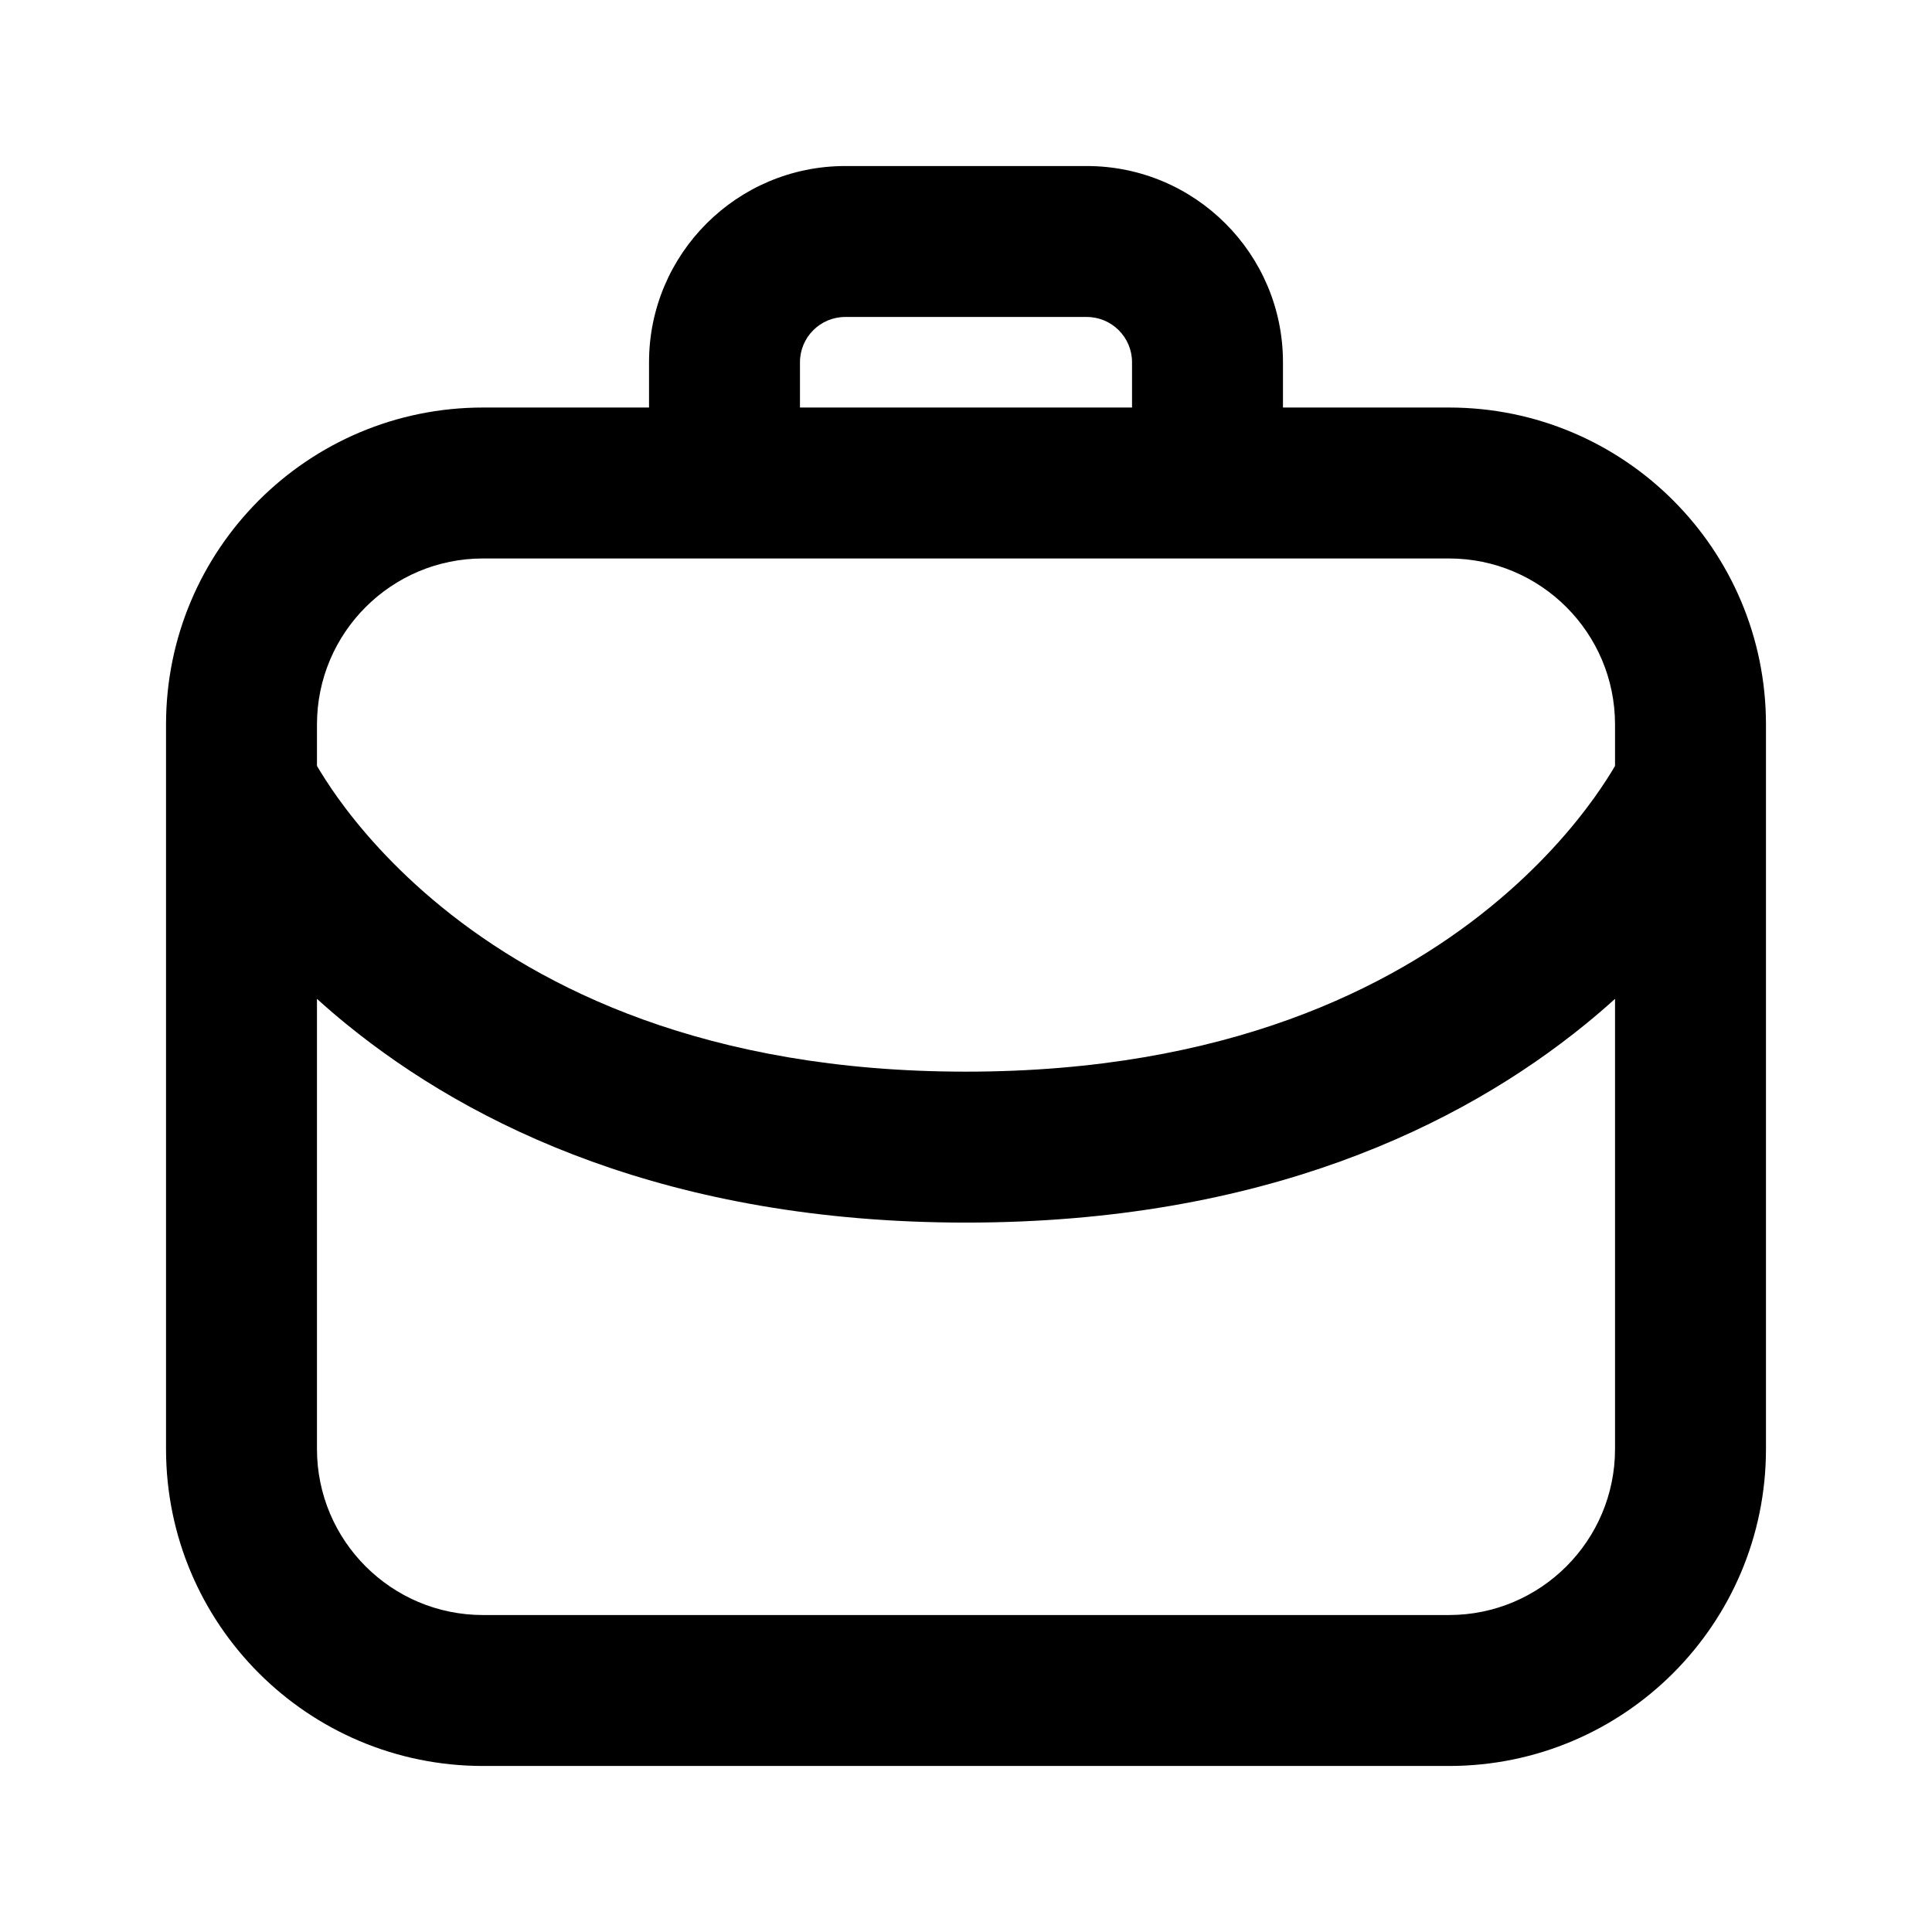
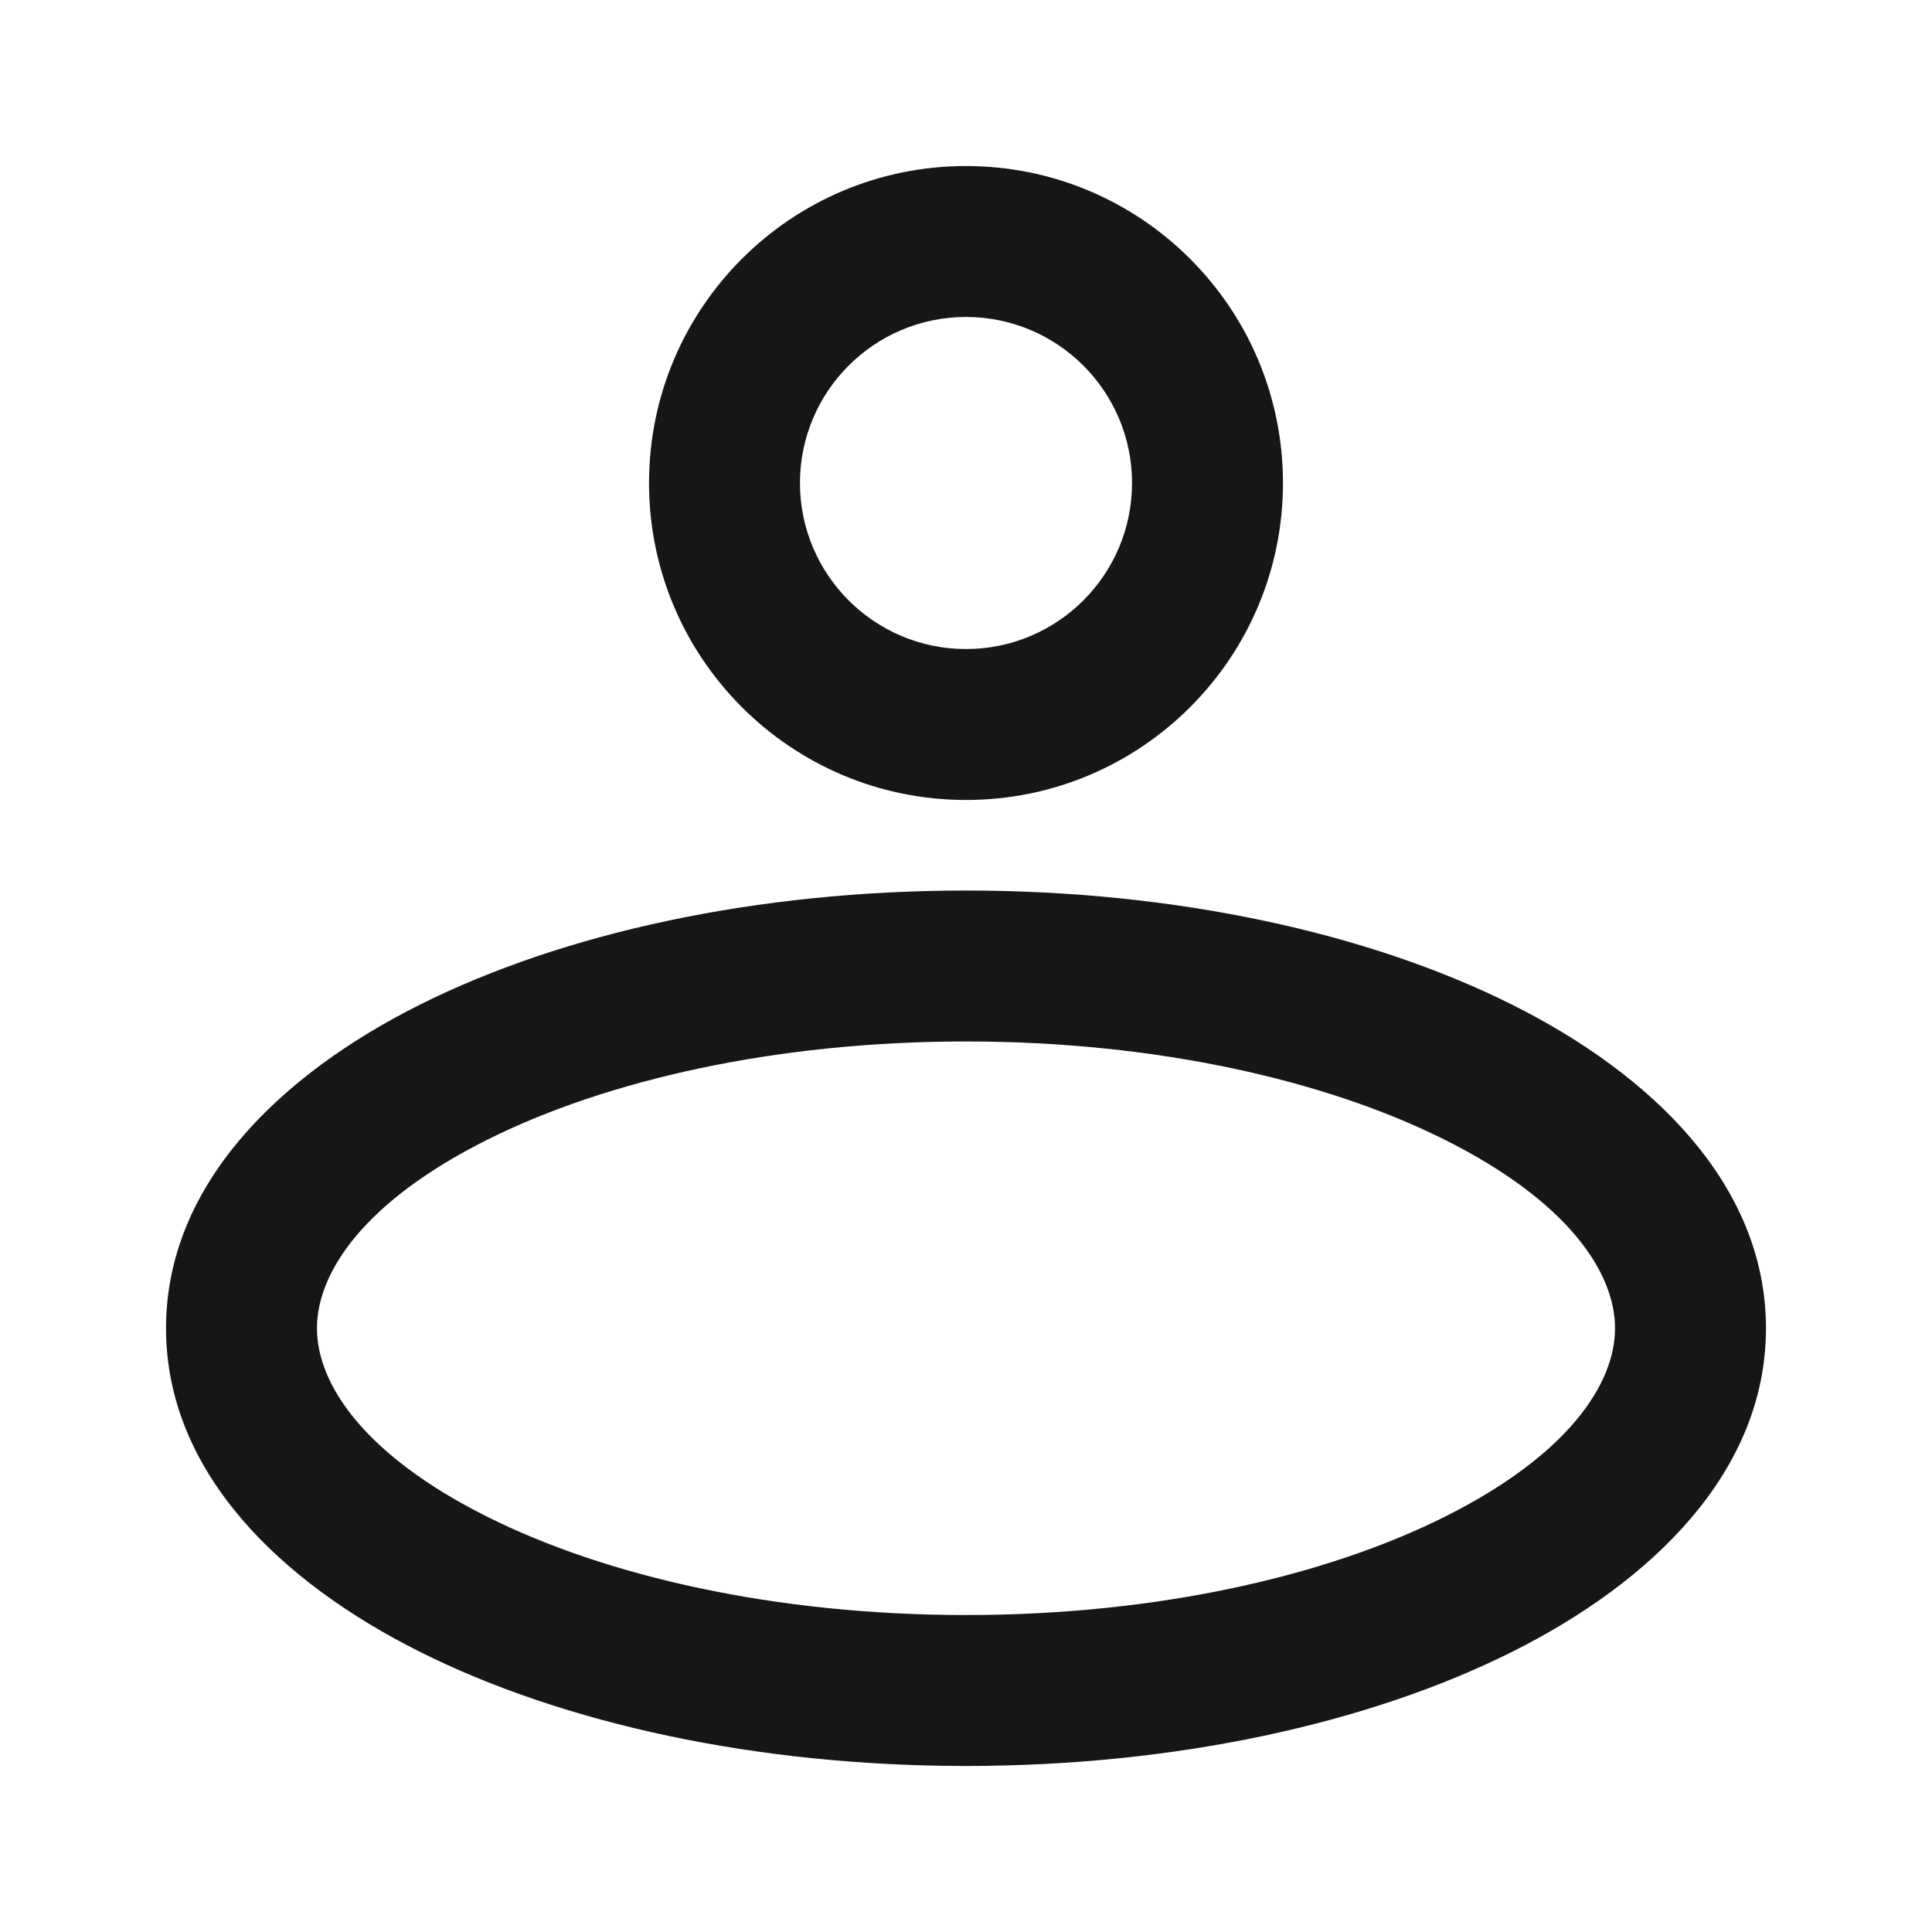
- <svg xmlns="http://www.w3.org/2000/svg" width="16" height="16" viewBox="0 0 16 16">
-   <path fill-rule="evenodd" clip-rule="evenodd" d="M1.375 6C1.375 4.55 2.55 3.375 4 3.375L5.375 3.375L5.375 3C5.375 2.103 6.103 1.375 7 1.375L9 1.375C9.897 1.375 10.625 2.103 10.625 3L10.625 3.375L12 3.375C13.45 3.375 14.625 4.55 14.625 6L14.625 6.481C14.625 6.494 14.625 6.507 14.625 6.52L14.625 12C14.625 13.45 13.45 14.625 12 14.625L4 14.625C2.55 14.625 1.375 13.45 1.375 12L1.375 6ZM9.375 3.375L9.375 3C9.375 2.793 9.207 2.625 9 2.625L7 2.625C6.793 2.625 6.625 2.793 6.625 3L6.625 3.375L9.375 3.375ZM6 4.625L4 4.625C3.241 4.625 2.625 5.241 2.625 6L2.625 6.343C2.663 6.407 2.719 6.497 2.796 6.605C2.97 6.848 3.25 7.18 3.662 7.515C4.477 8.177 5.838 8.875 8 8.875C10.162 8.875 11.524 8.177 12.338 7.515C12.75 7.18 13.03 6.848 13.204 6.605C13.281 6.497 13.337 6.408 13.375 6.343L13.375 6C13.375 5.241 12.759 4.625 12 4.625L10 4.625L6 4.625ZM2.625 12L2.625 8.272C2.703 8.343 2.786 8.414 2.873 8.485C3.904 9.323 5.542 10.125 8 10.125C10.458 10.125 12.096 9.323 13.127 8.485C13.214 8.414 13.297 8.343 13.375 8.272L13.375 12C13.375 12.759 12.759 13.375 12 13.375L4 13.375C3.241 13.375 2.625 12.759 2.625 12Z" />
+ <svg xmlns="http://www.w3.org/2000/svg" width="16" height="16" viewBox="0 0 16 16" fill="none">
+   <path fill-rule="evenodd" clip-rule="evenodd" d="M8 2.625C7.241 2.625 6.625 3.241 6.625 4C6.625 4.759 7.241 5.375 8 5.375C8.759 5.375 9.375 4.759 9.375 4C9.375 3.241 8.759 2.625 8 2.625ZM5.375 4C5.375 2.55 6.55 1.375 8 1.375C9.45 1.375 10.625 2.55 10.625 4C10.625 5.45 9.45 6.625 8 6.625C6.55 6.625 5.375 5.45 5.375 4Z" fill="#161616" />
+   <path fill-rule="evenodd" clip-rule="evenodd" d="M4.037 9.438C3.018 9.947 2.625 10.536 2.625 11C2.625 11.464 3.018 12.053 4.037 12.562C5.019 13.053 6.419 13.375 8 13.375C9.581 13.375 10.981 13.053 11.963 12.562C12.982 12.053 13.375 11.464 13.375 11C13.375 10.536 12.982 9.947 11.963 9.438C10.981 8.947 9.581 8.625 8 8.625C6.419 8.625 5.019 8.947 4.037 9.438ZM3.478 8.32C4.667 7.725 6.267 7.375 8 7.375C9.733 7.375 11.332 7.725 12.522 8.32C13.674 8.896 14.625 9.807 14.625 11C14.625 12.193 13.674 13.104 12.522 13.68C11.332 14.275 9.733 14.625 8 14.625C6.267 14.625 4.667 14.275 3.478 13.68C2.326 13.104 1.375 12.193 1.375 11C1.375 9.807 2.326 8.896 3.478 8.32Z" fill="#161616" />
</svg>
